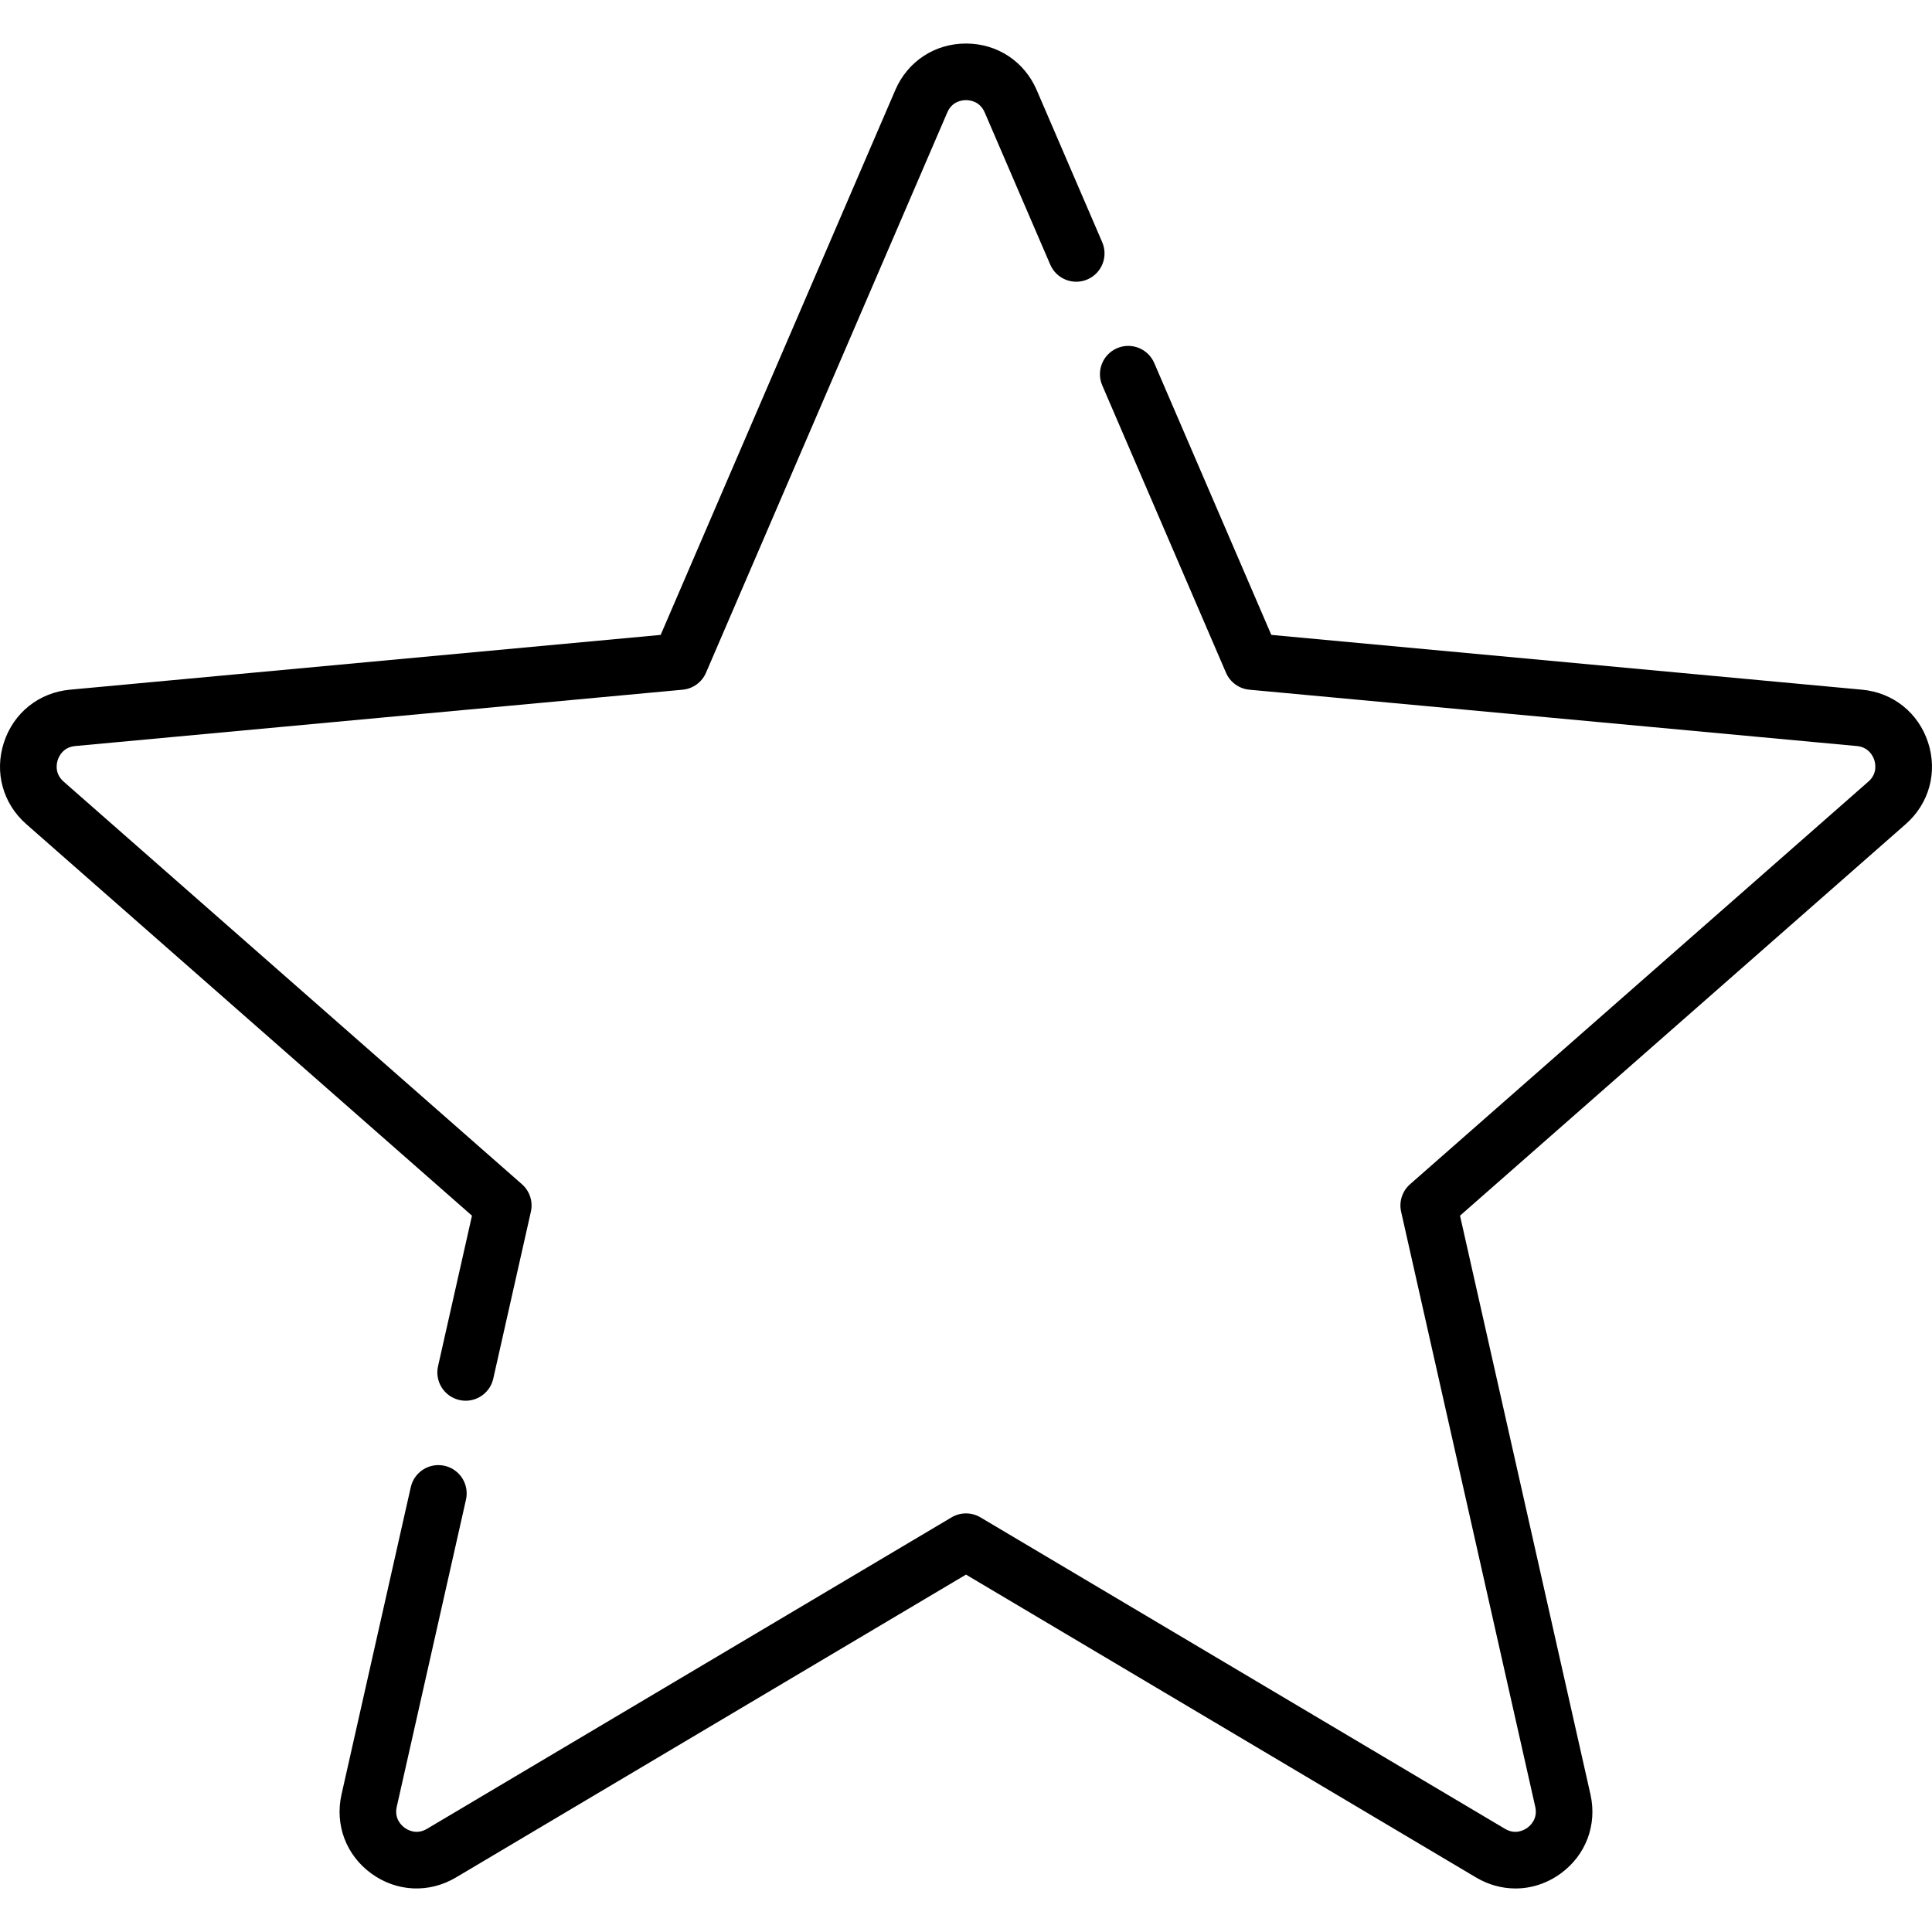
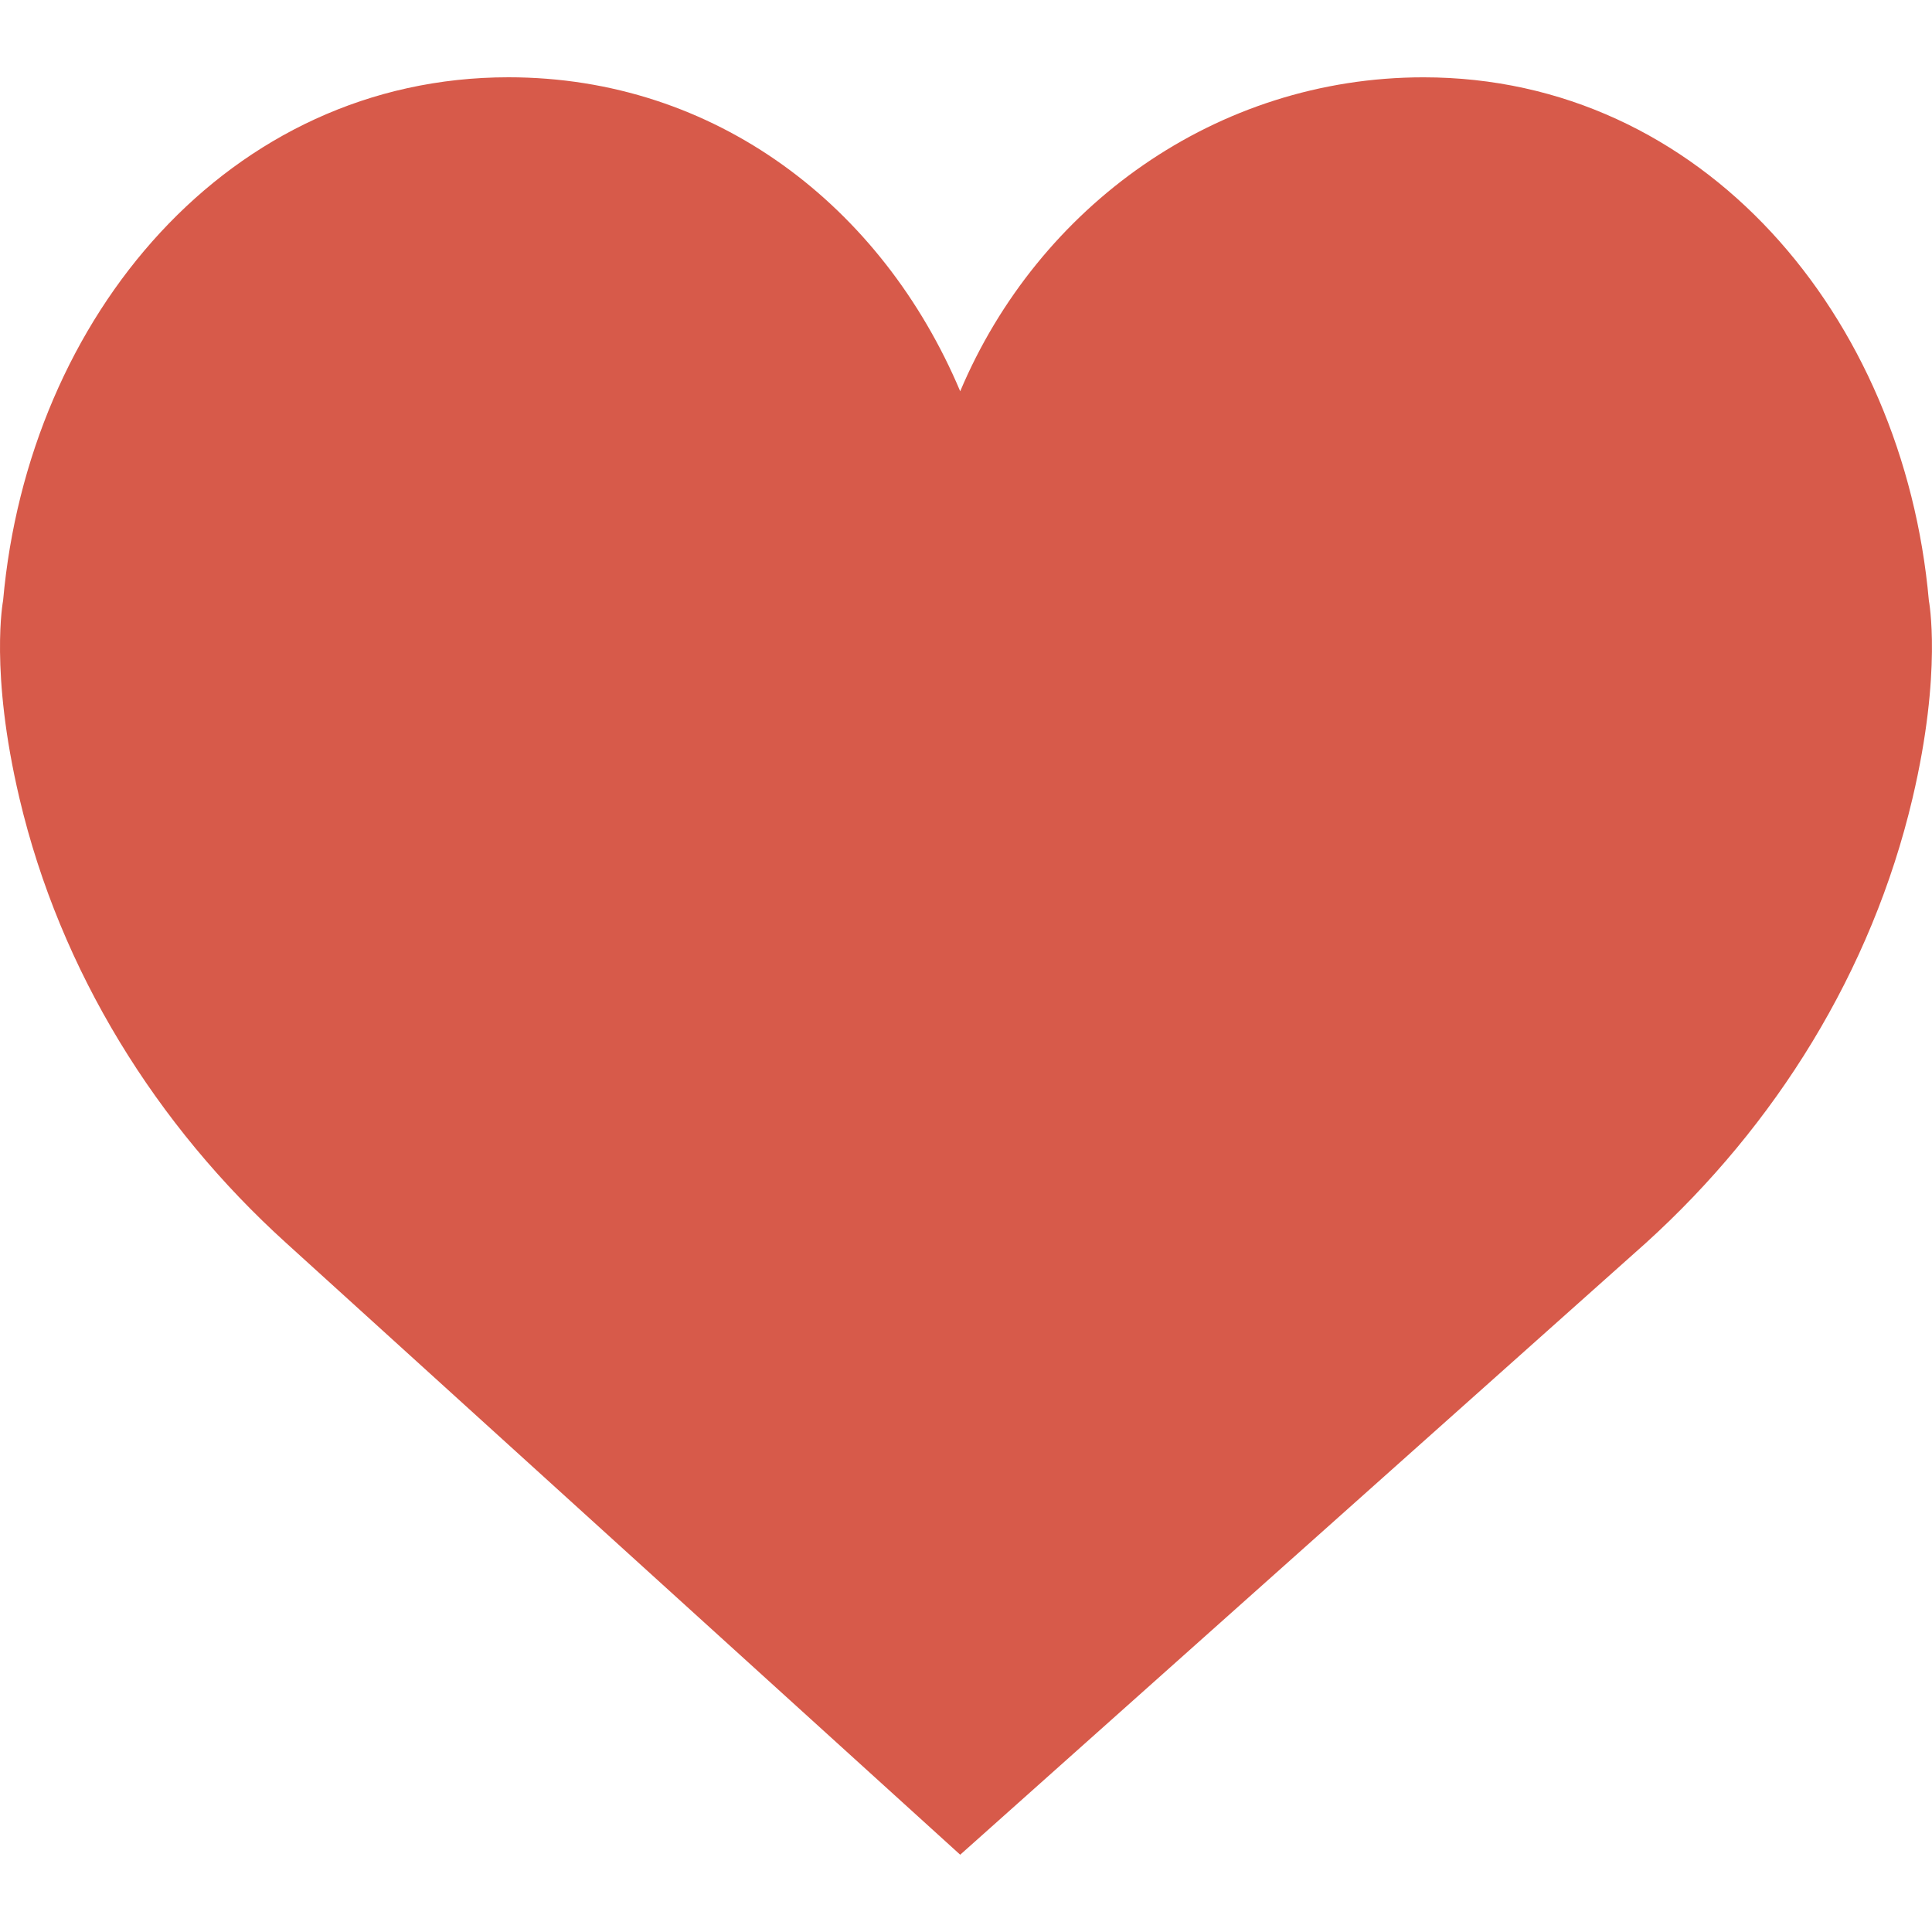
- <svg xmlns="http://www.w3.org/2000/svg" version="1.1" id="Capa_1" x="0px" y="0px" viewBox="0 0 512 512" style="enable-background:new 0 0 512 512;" xml:space="preserve">
-   <g>
-     <g>
-       <path d="M510.967,196.781c-2.56-7.875-9.271-13.243-17.518-14.008l-156.535-14.518l-31.029-72.054    c-1.639-3.804-6.049-5.562-9.854-3.922c-3.804,1.638-5.56,6.05-3.922,9.853l32.791,76.144c1.086,2.521,3.463,4.248,6.196,4.501    l160.969,14.929c3.194,0.296,4.307,2.692,4.638,3.708c0.33,1.016,0.838,3.608-1.572,5.725L373.678,313.835    c-2.063,1.812-2.97,4.605-2.366,7.284l35.545,157.703c0.705,3.13-1.229,4.929-2.095,5.557c-0.864,0.628-3.17,1.915-5.931,0.274    l-139.003-82.537c-2.359-1.4-5.299-1.4-7.657,0l-139.003,82.537c-2.76,1.642-5.066,0.354-5.931-0.274s-2.8-2.427-2.095-5.556    l18.348-81.406c0.911-4.041-1.627-8.055-5.667-8.965c-4.047-0.91-8.054,1.627-8.965,5.667l-18.348,81.407    c-1.82,8.078,1.211,16.12,7.91,20.988c6.699,4.866,15.285,5.265,22.404,1.037l135.174-80.265l135.174,80.265    c3.28,1.947,6.87,2.913,10.443,2.913c4.185,0,8.347-1.325,11.96-3.95c6.7-4.868,9.73-12.909,7.91-20.989l-34.565-153.36    L505.029,218.41C511.251,212.944,513.525,204.657,510.967,196.781z" />
-     </g>
-   </g>
-   <g>
-     <g>
-       <path d="M292.101,64.195l-17.367-40.328c-3.276-7.606-10.454-12.33-18.736-12.33c-8.28,0-15.459,4.725-18.735,12.331    l-62.18,144.388L18.551,182.773c-8.245,0.765-14.958,6.132-17.518,14.008c-2.559,7.875-0.284,16.163,5.938,21.629l118.106,103.755    l-8.991,39.892c-0.911,4.041,1.627,8.055,5.667,8.965c0.556,0.125,1.11,0.186,1.656,0.186c3.43,0,6.524-2.367,7.309-5.853    l9.97-44.237c0.604-2.679-0.304-5.473-2.366-7.284L16.87,207.141c-2.41-2.117-1.902-4.709-1.571-5.725    c0.33-1.016,1.442-3.412,4.637-3.708l160.968-14.929c2.733-0.253,5.11-1.98,6.196-4.501L251.04,29.801    c1.269-2.946,3.891-3.265,4.959-3.265c1.069,0,3.691,0.318,4.96,3.264l17.367,40.327c1.64,3.804,6.05,5.561,9.854,3.922    C291.983,72.411,293.739,67.999,292.101,64.195z" />
-     </g>
-   </g>
+ <svg xmlns="http://www.w3.org/2000/svg" version="1.1" id="Capa_1" x="0px" y="0px" viewBox="0 0 50 50" style="enable-background:new 0 0 50 50;" xml:space="preserve">
+   <path style="fill:#D75A4A;" d="M24.85,10.126c2.018-4.783,6.628-8.125,11.99-8.125c7.223,0,12.425,6.179,13.079,13.543  c0,0,0.353,1.828-0.424,5.119c-1.058,4.482-3.545,8.464-6.898,11.503L24.85,48L7.402,32.165c-3.353-3.038-5.84-7.021-6.898-11.503  c-0.777-3.291-0.424-5.119-0.424-5.119C0.734,8.179,5.936,2,13.159,2C18.522,2,22.832,5.343,24.85,10.126z" />
  <g>
</g>
  <g>
</g>
  <g>
</g>
  <g>
</g>
  <g>
</g>
  <g>
</g>
  <g>
</g>
  <g>
</g>
  <g>
</g>
  <g>
</g>
  <g>
</g>
  <g>
</g>
  <g>
</g>
  <g>
</g>
  <g>
</g>
</svg>
